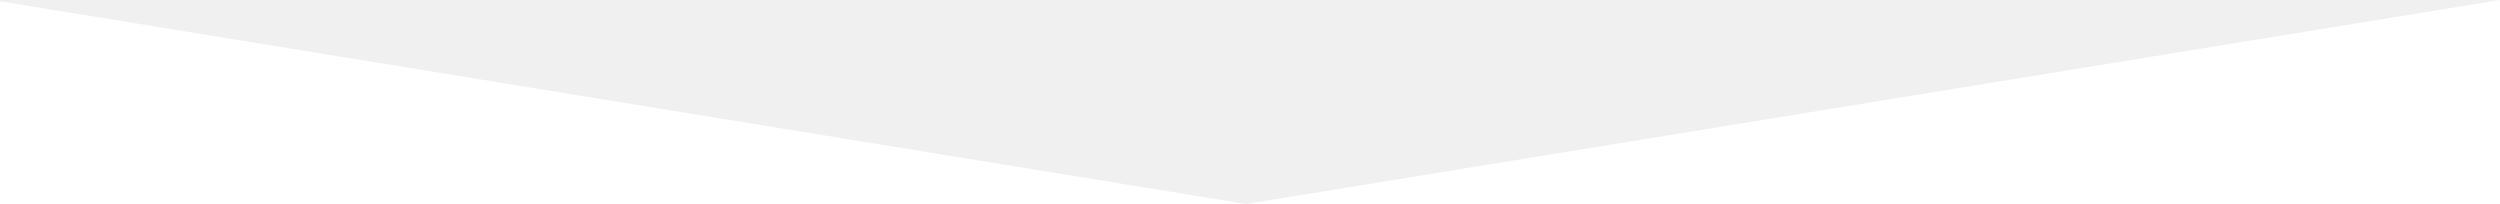
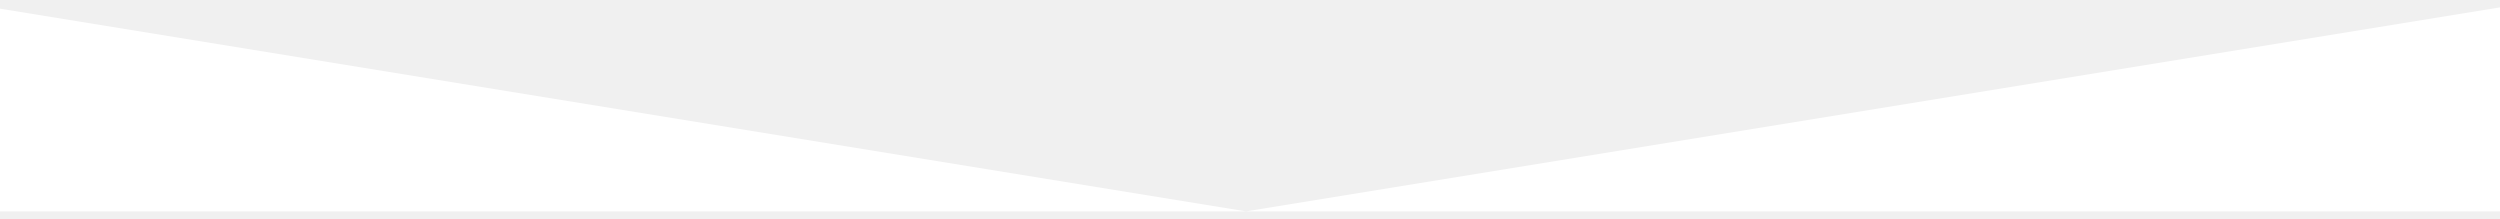
- <svg xmlns="http://www.w3.org/2000/svg" version="1.1" id="Layer_1" x="0px" y="0px" width="320px" height="26.111px" viewBox="440.469 30.889 320 26.111" enable-background="new 440.469 30.889 320 26.111" xml:space="preserve">
+ <svg xmlns="http://www.w3.org/2000/svg" version="1.1" id="Layer_1" x="0px" y="0px" width="320px" height="28px" viewBox="440.469 30.889 320 26.111" enable-background="new 440.469 30.889 320 26.111" xml:space="preserve">
  <polygon fill="#FFFFFF" points="760.469,57 760.469,30.889 599.955,57" />
  <polygon fill="#FFFFFF" points="440.469,57 599.955,57 440.469,31.056" />
</svg>
